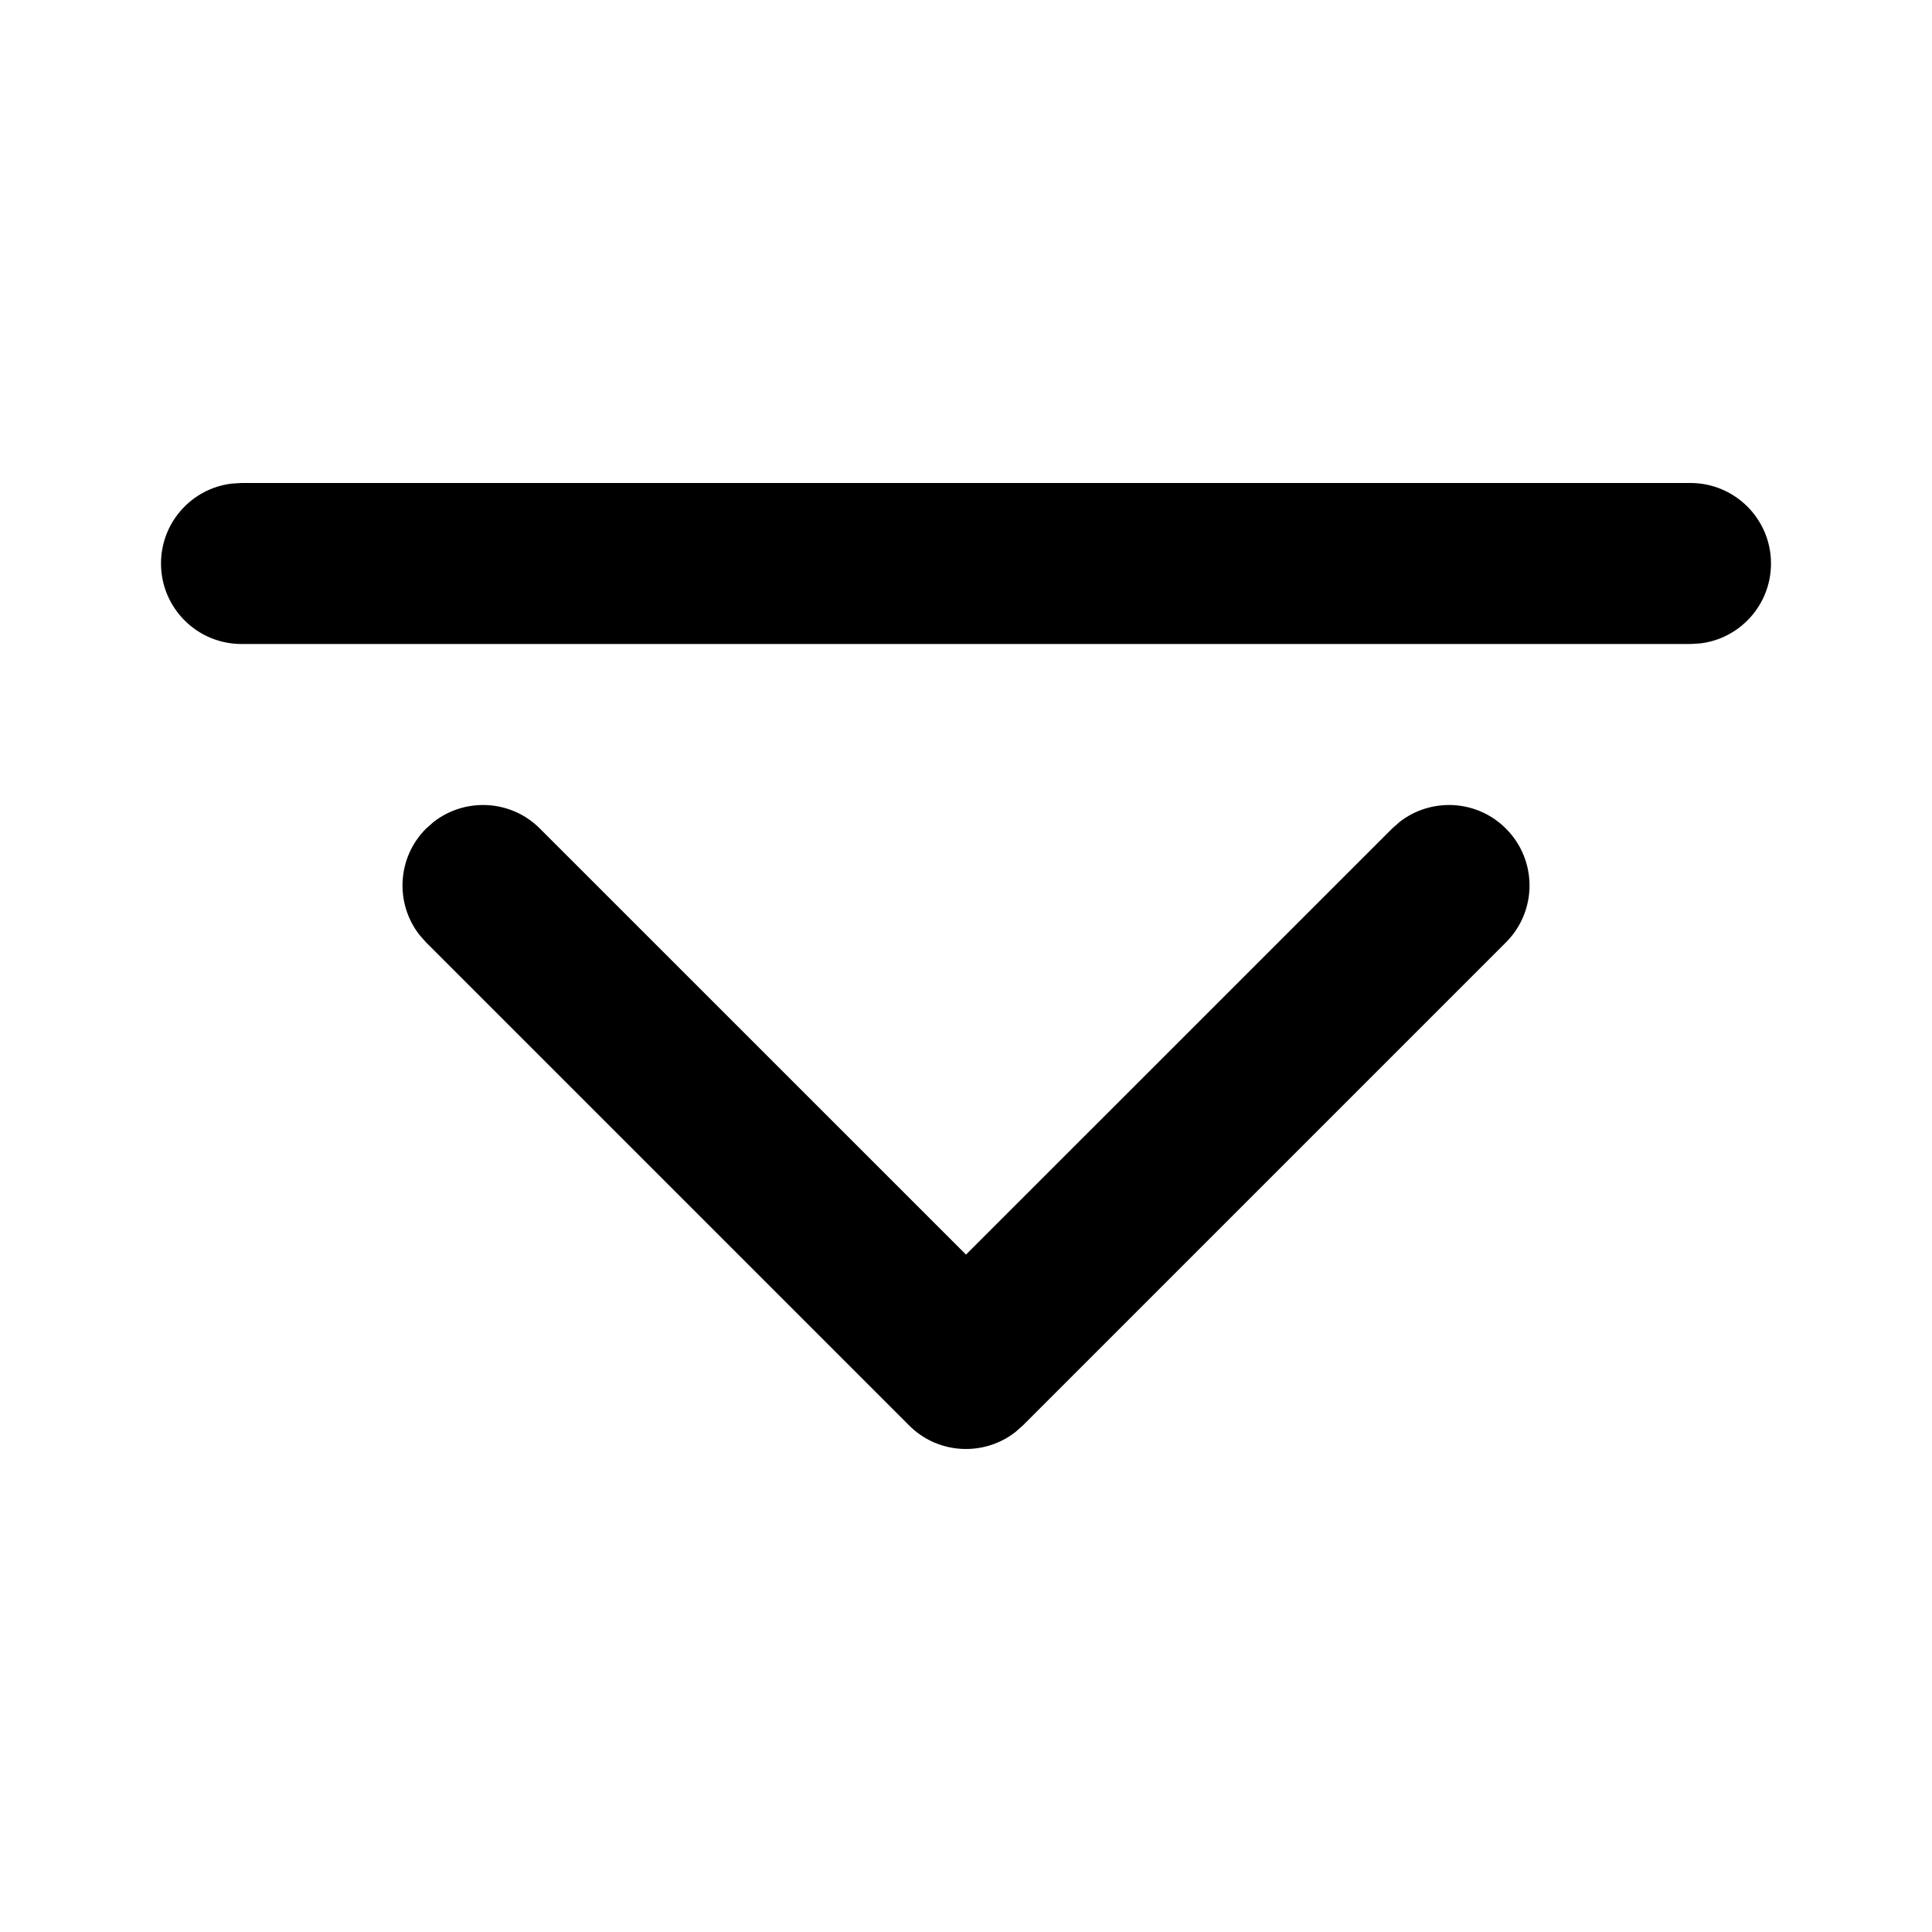
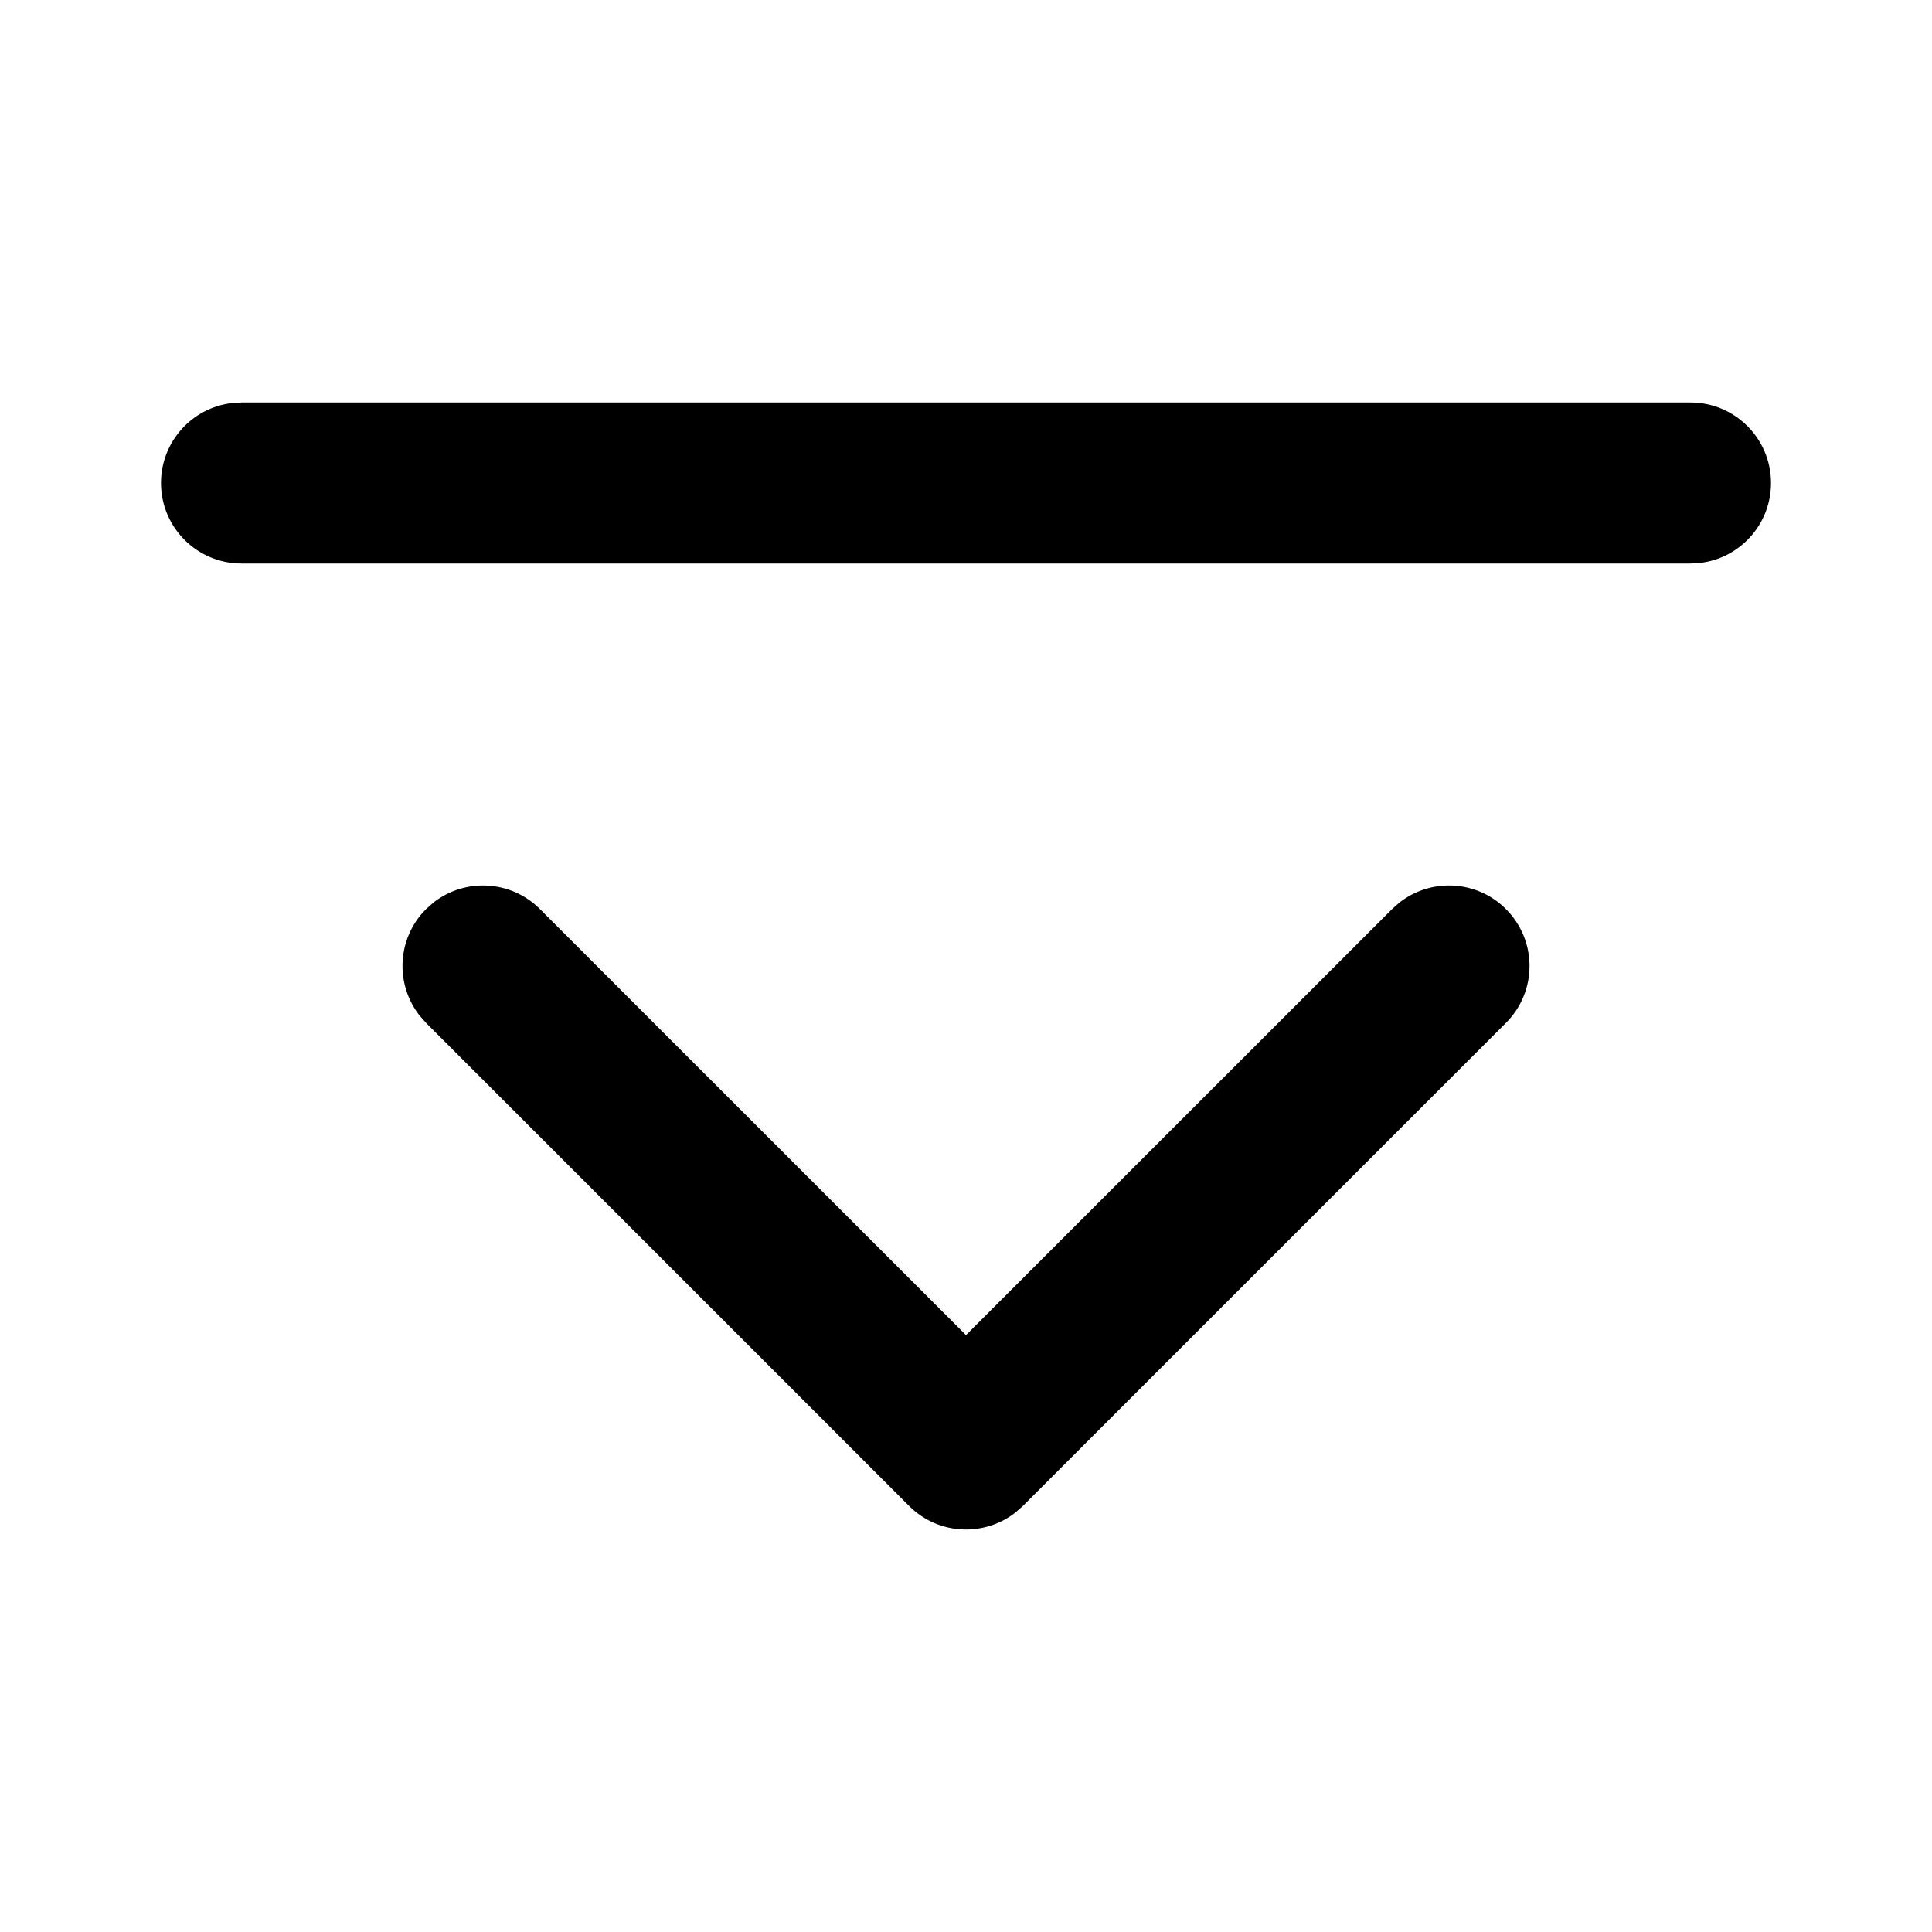
<svg xmlns="http://www.w3.org/2000/svg" width="24" height="24" viewBox="0 0 24 24">
-   <path d="M5.387,10.21 C5.779,9.905 6.347,9.932 6.707,10.293 L6.707,10.293 L12,15.585 L17.293,10.293 L17.387,10.21 C17.779,9.905 18.347,9.932 18.707,10.293 C19.098,10.683 19.098,11.317 18.707,11.707 L18.707,11.707 L12.707,17.707 L12.613,17.79 C12.221,18.095 11.653,18.068 11.293,17.707 L11.293,17.707 L5.293,11.707 L5.21,11.613 C4.905,11.221 4.932,10.653 5.293,10.293 L5.293,10.293 Z M21,6 C21.552,6 22,6.448 22,7 C22,7.513 21.614,7.936 21.117,7.993 L21,8 L3,8 C2.448,8 2,7.552 2,7 C2,6.487 2.386,6.064 2.883,6.007 L3,6 L21,6 Z" />
+   <path d="M5.387,11.21 C5.779,10.905 6.347,10.932 6.707,11.293 L6.707,11.293 L12,16.585 L17.293,11.293 L17.387,11.21 C17.779,10.905 18.347,10.932 18.707,11.293 C19.098,11.683 19.098,12.317 18.707,12.707 L18.707,12.707 L12.707,18.707 L12.613,18.79 C12.221,19.095 11.653,19.068 11.293,18.707 L11.293,18.707 L5.293,12.707 L5.21,12.613 C4.905,12.221 4.932,11.653 5.293,11.293 L5.293,11.293 Z M21,5 C21.552,5 22,5.448 22,6 C22,6.513 21.614,6.936 21.117,6.993 L21,7 L3,7 C2.448,7 2,6.552 2,6 C2,5.487 2.386,5.064 2.883,5.007 L3,5 L21,5 Z" />
</svg>
